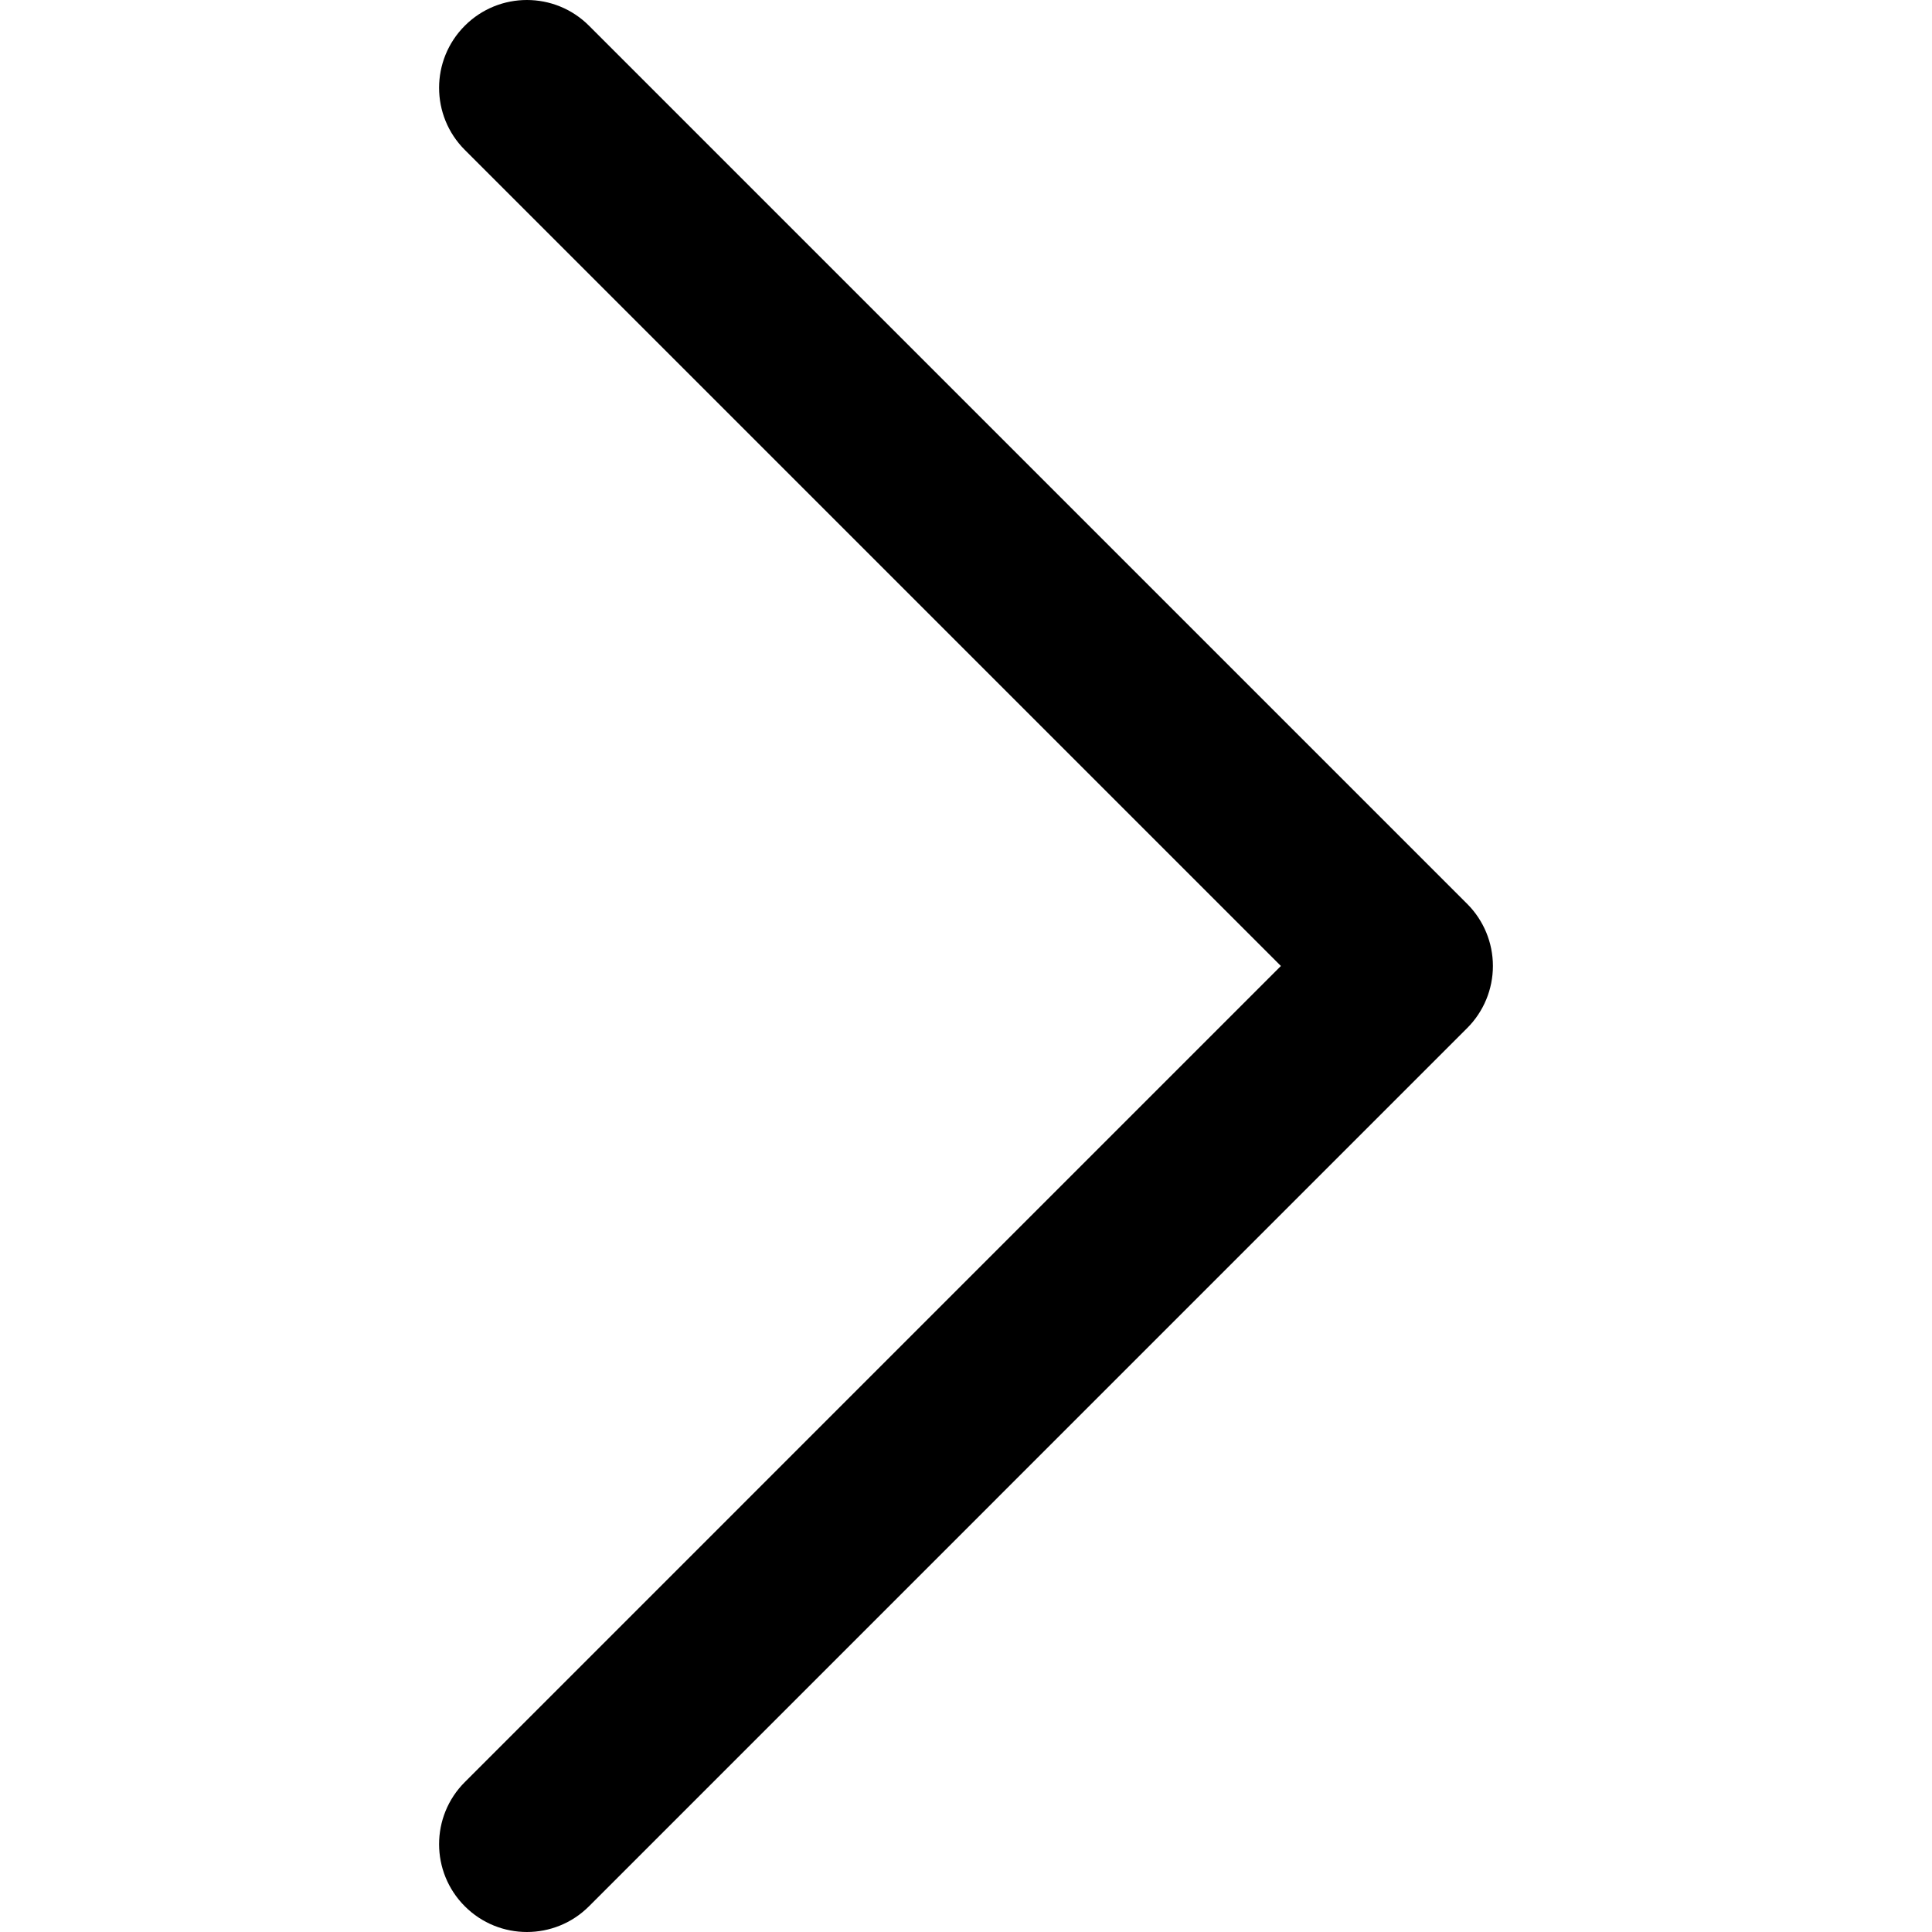
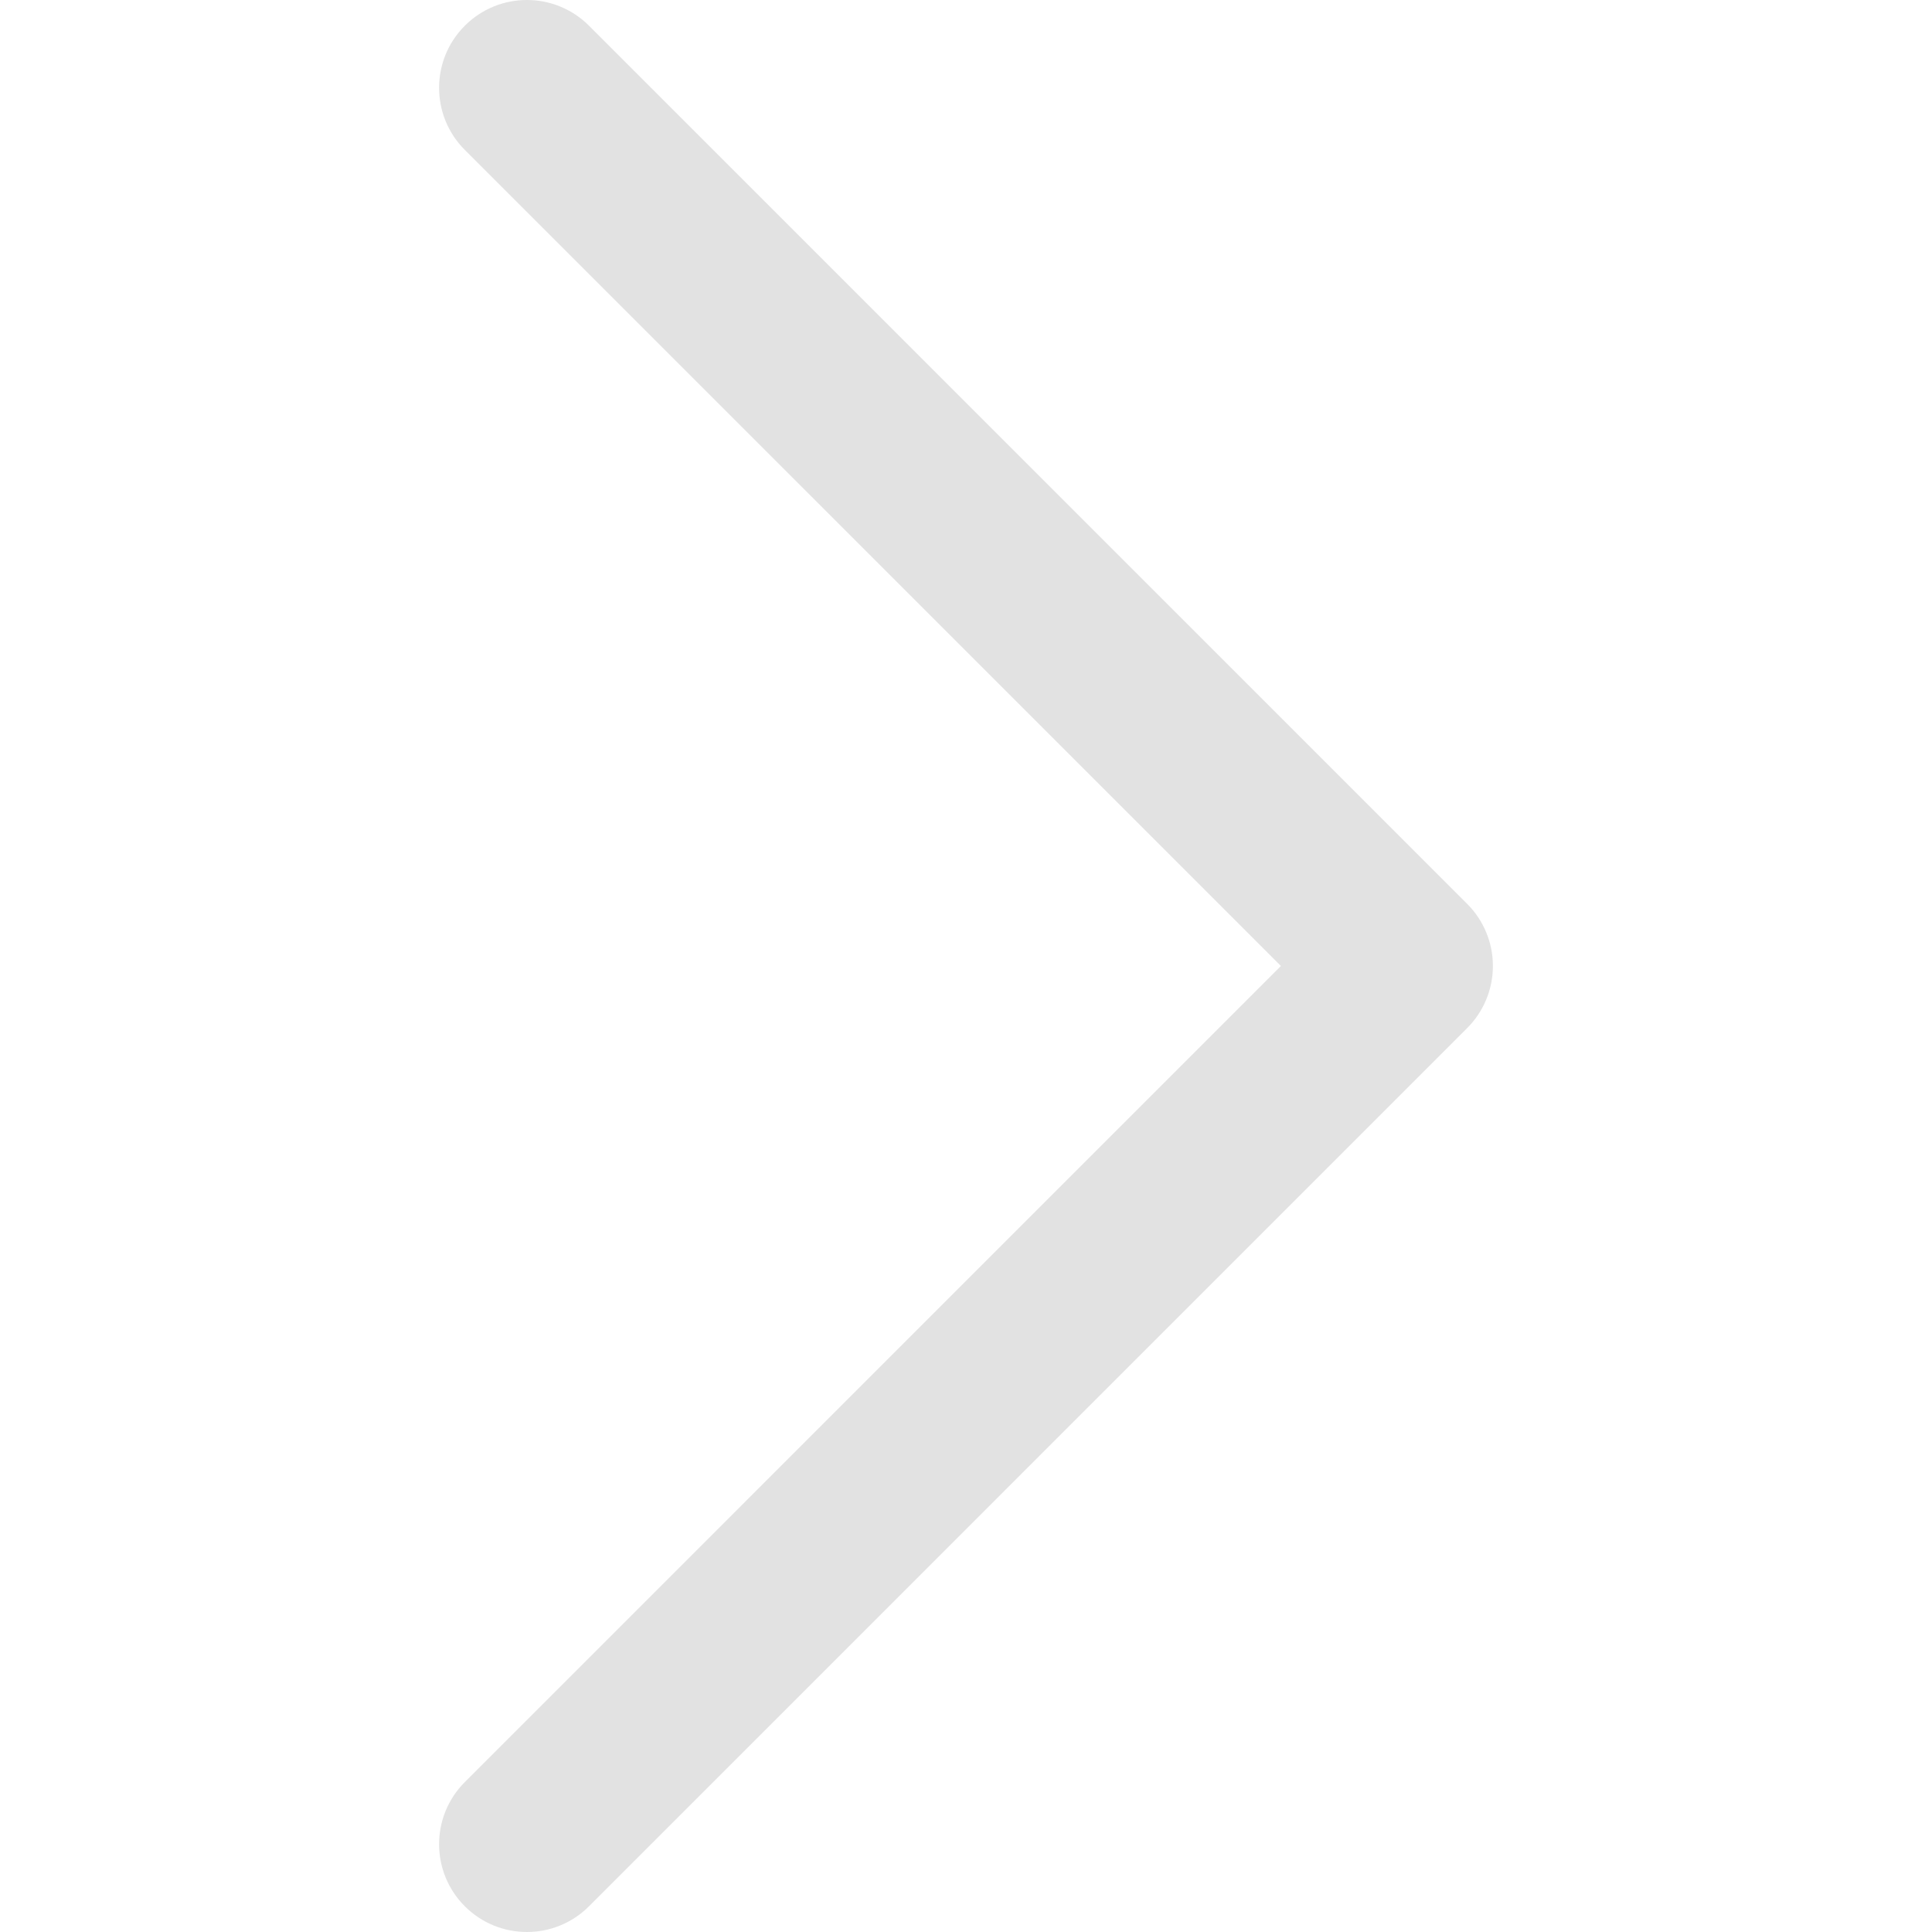
<svg xmlns="http://www.w3.org/2000/svg" version="1.1" id="Layer_1" x="0px" y="0px" width="16px" height="16px" viewBox="0 0 330 330" style="enable-background:new 0 0 330 330;" xml:space="preserve">
-   <path id="XMLID_222_" d="M250.606,154.389l-150-149.996c-5.857-5.858-15.355-5.858-21.213,0.001  c-5.857,5.858-5.857,15.355,0.001,21.213l139.393,139.39L79.393,304.394c-5.857,5.858-5.857,15.355,0.001,21.213  C82.322,328.536,86.161,330,90,330s7.678-1.464,10.607-4.394l149.999-150.004c2.814-2.813,4.394-6.628,4.394-10.606  C255,161.018,253.42,157.202,250.606,154.389z" />
+   <path fill="#E2E2E2" id="XMLID_222_" d="M250.606,154.389l-150-149.996c-5.857-5.858-15.355-5.858-21.213,0.001  c-5.857,5.858-5.857,15.355,0.001,21.213l139.393,139.39L79.393,304.394c-5.857,5.858-5.857,15.355,0.001,21.213  C82.322,328.536,86.161,330,90,330s7.678-1.464,10.607-4.394l149.999-150.004c2.814-2.813,4.394-6.628,4.394-10.606  C255,161.018,253.42,157.202,250.606,154.389z" />
  <g>
</g>
  <g>
</g>
  <g>
</g>
  <g>
</g>
  <g>
</g>
  <g>
</g>
  <g>
</g>
  <g>
</g>
  <g>
</g>
  <g>
</g>
  <g>
</g>
  <g>
</g>
  <g>
</g>
  <g>
</g>
  <g>
</g>
</svg>
